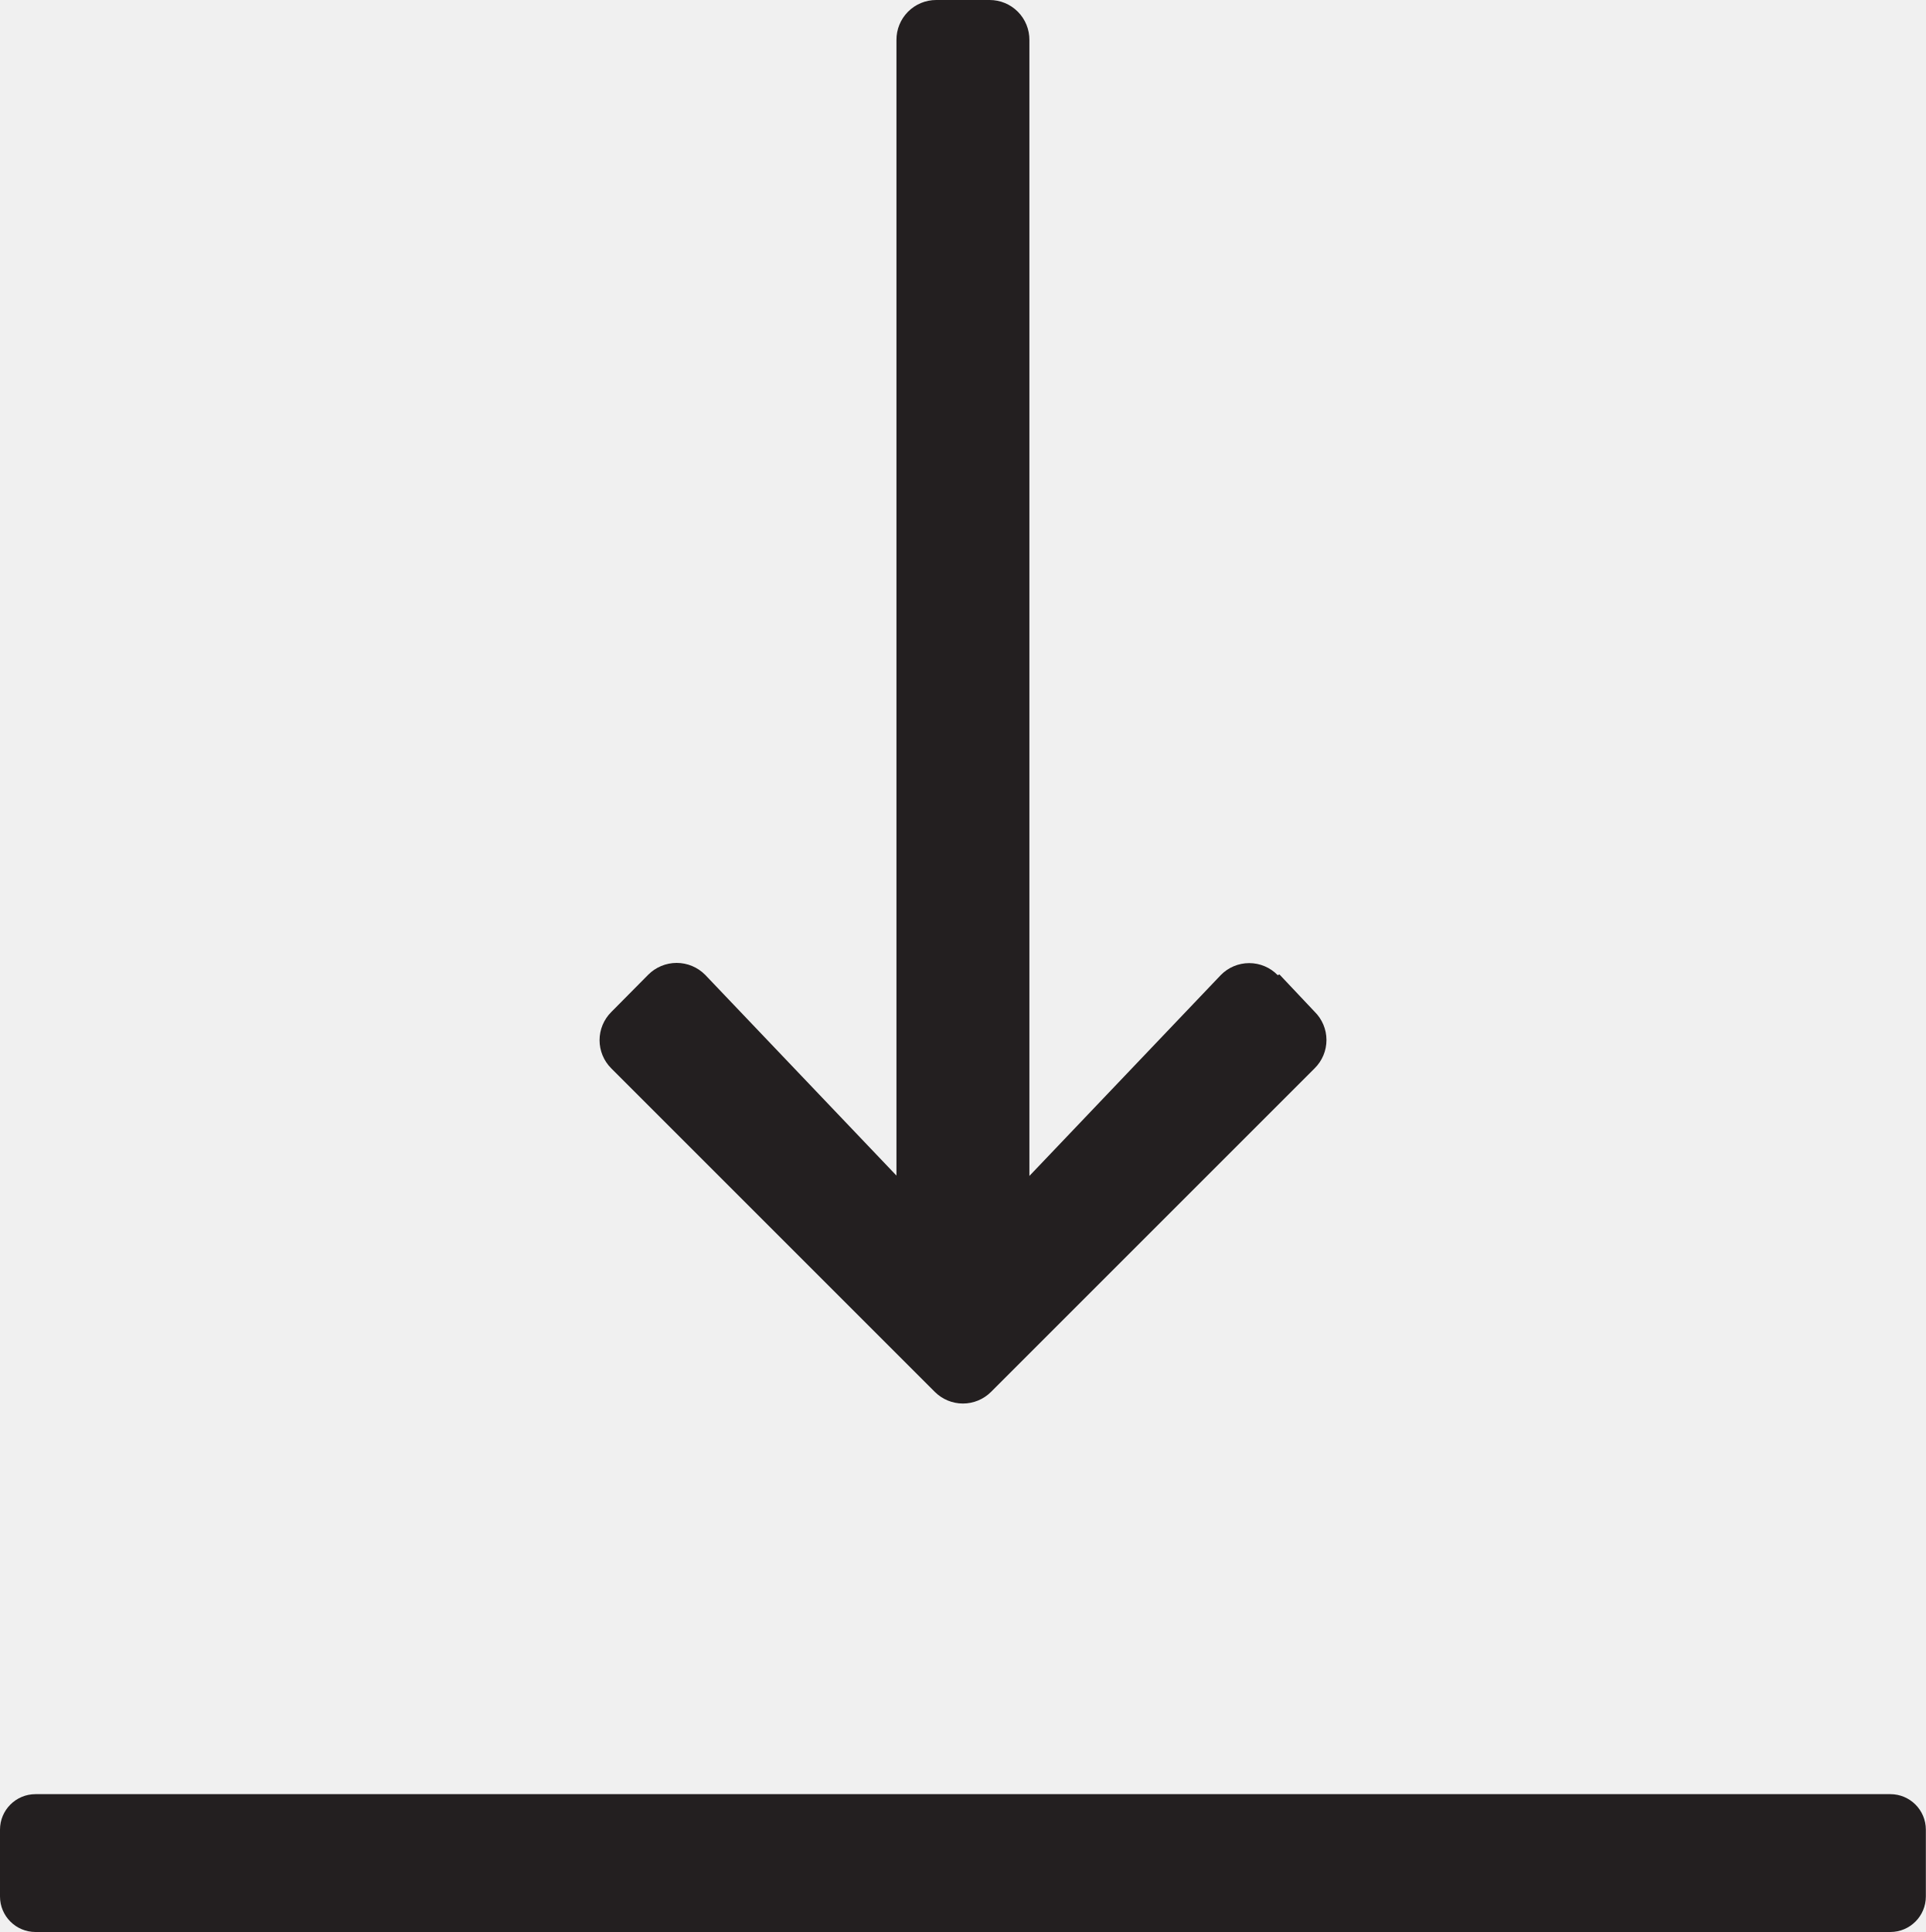
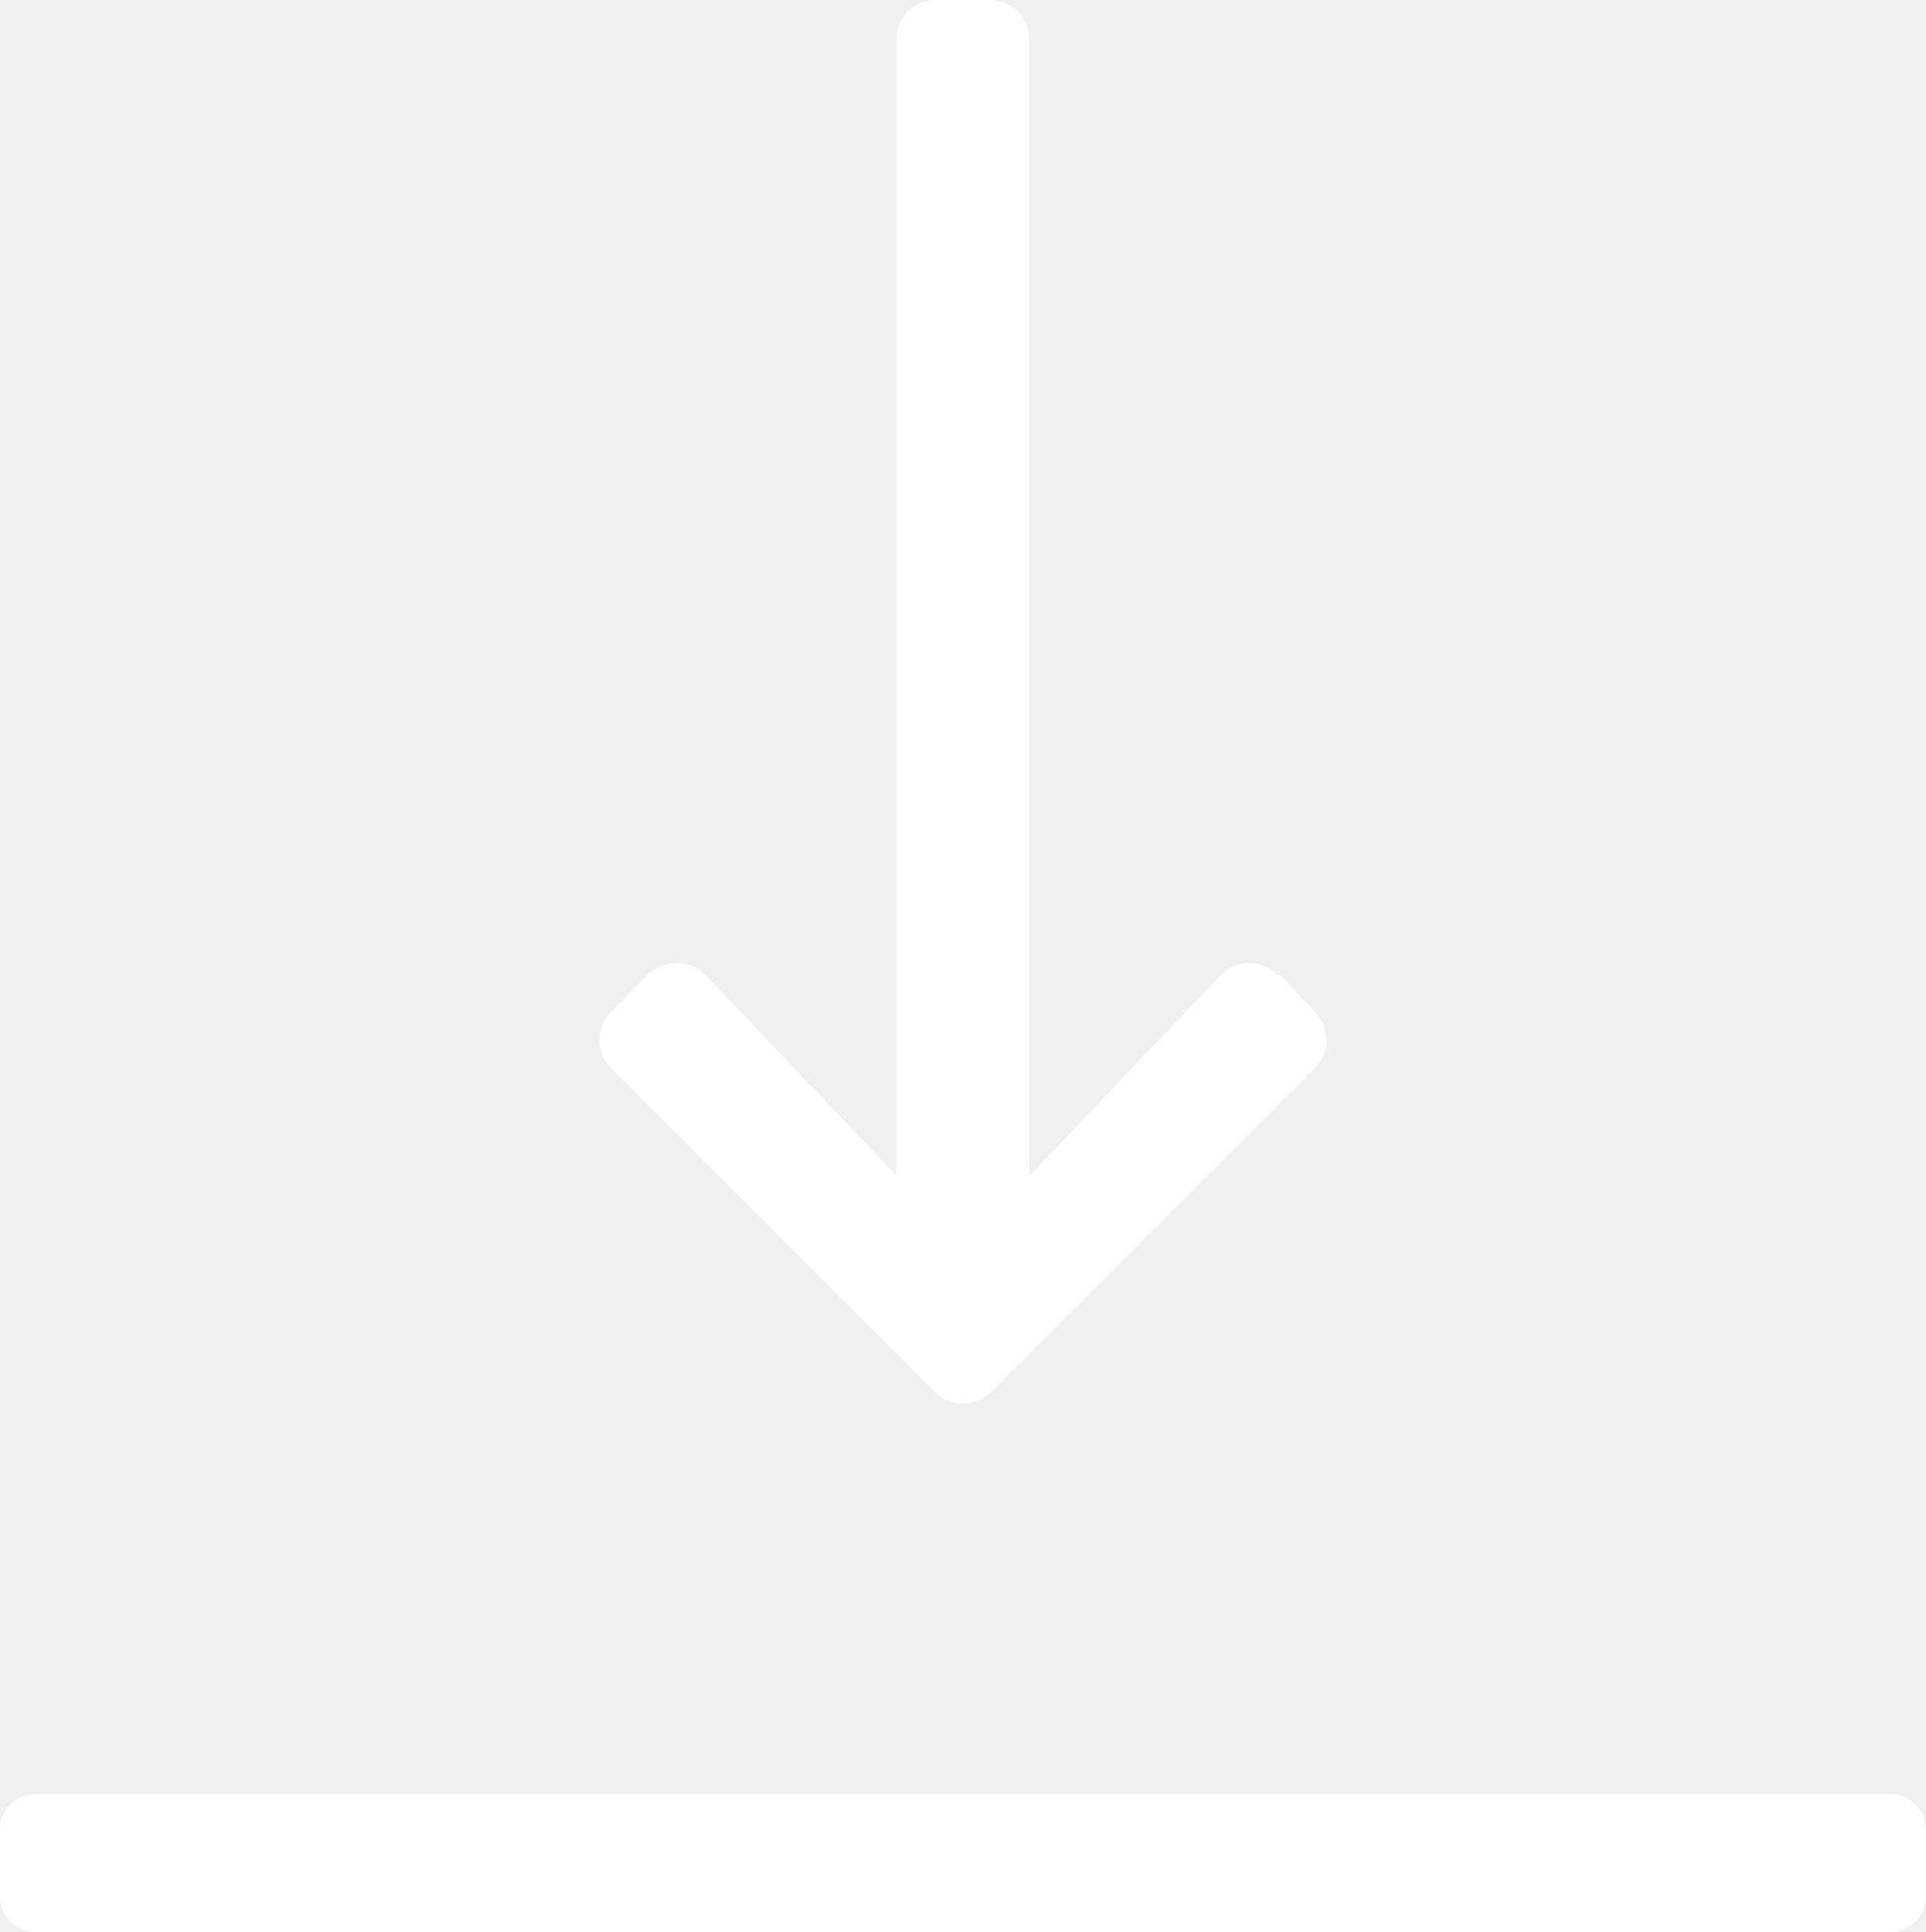
<svg xmlns="http://www.w3.org/2000/svg" id="Layer_1" data-name="Layer 1" viewBox="0 0 54.76 54.94">
  <defs>
-     <style>.cls-1{fill:#231f20;}</style>
+     <style>.cls-1{fill:white;}</style>
  </defs>
  <path class="cls-1" d="M45,36.33l1,1.06A1.13,1.13,0,0,1,46,39l-9.2,9.2a1.13,1.13,0,0,1-1.6,0L26,39a1.13,1.13,0,0,1,0-1.6l1.05-1.06a1.14,1.14,0,0,1,1.62,0l5.44,5.71V9.76a1.13,1.13,0,0,1,1.13-1.14h1.52a1.13,1.13,0,0,1,1.13,1.14v32.3l5.44-5.71a1.13,1.13,0,0,1,1.62,0Z" transform="translate(-8.62 -8.62)" />
  <rect class="cls-1" y="51.02" width="54.76" height="3.92" rx="1.01" />
</svg>
